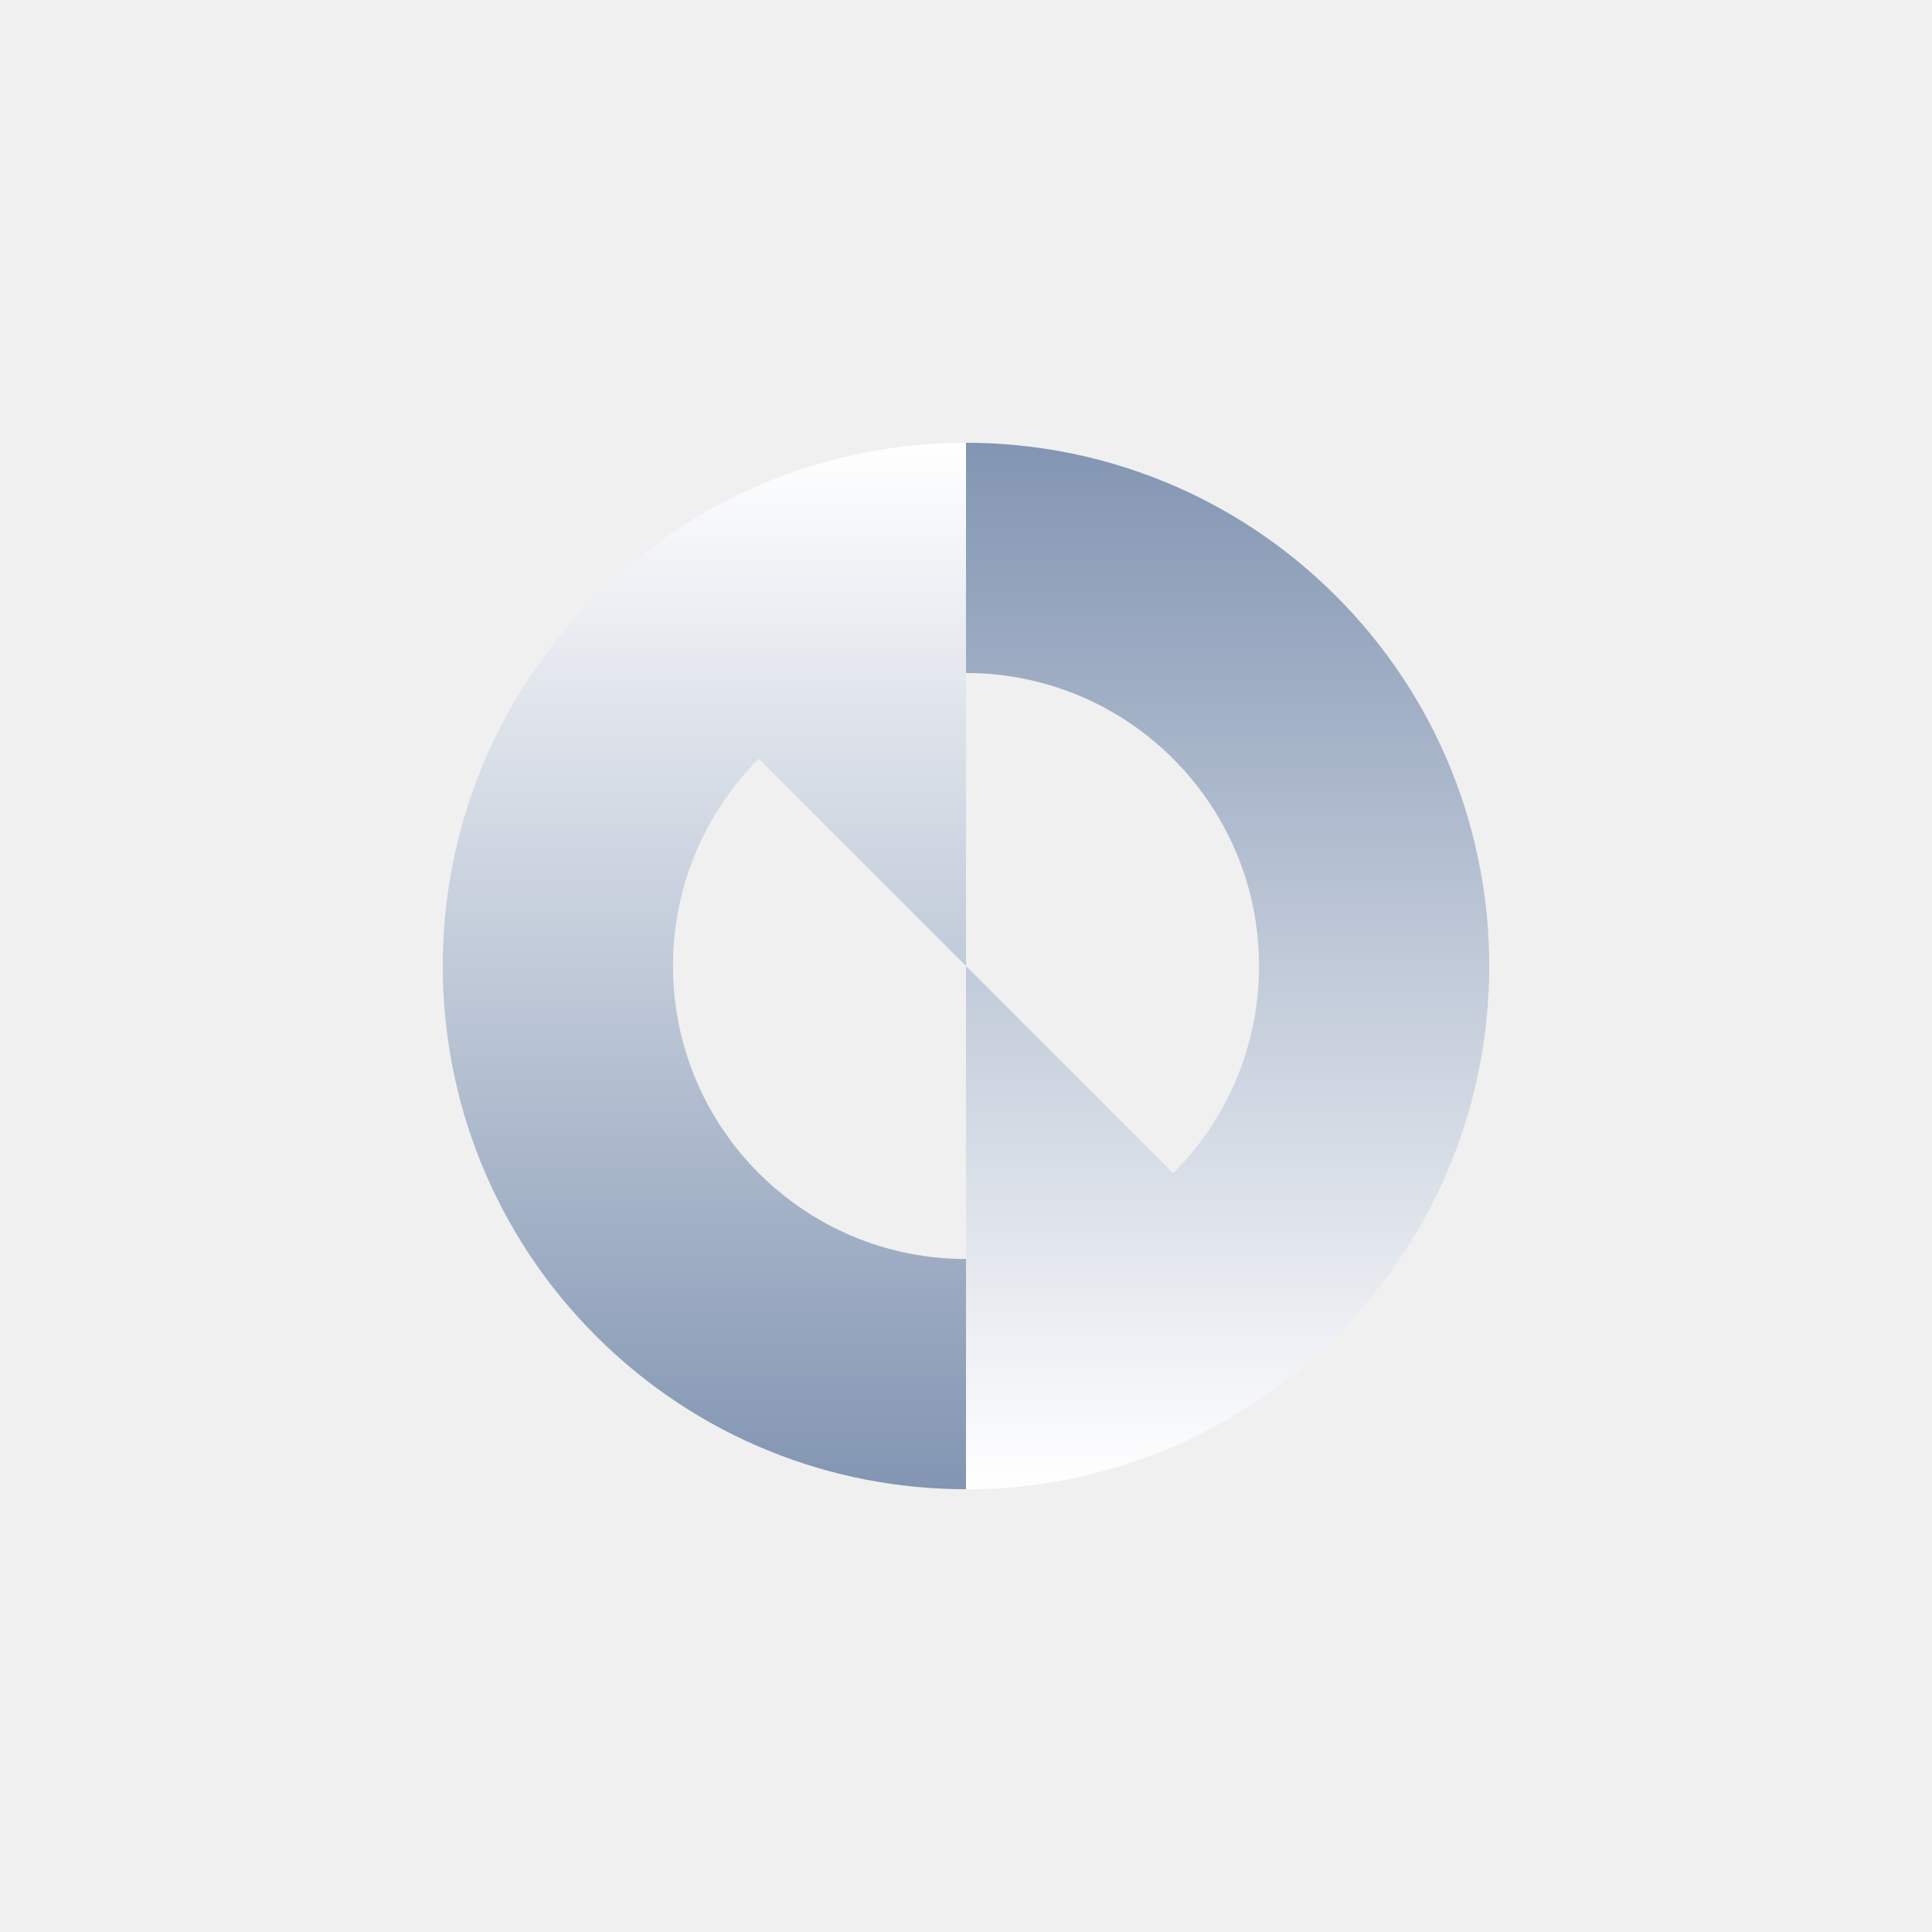
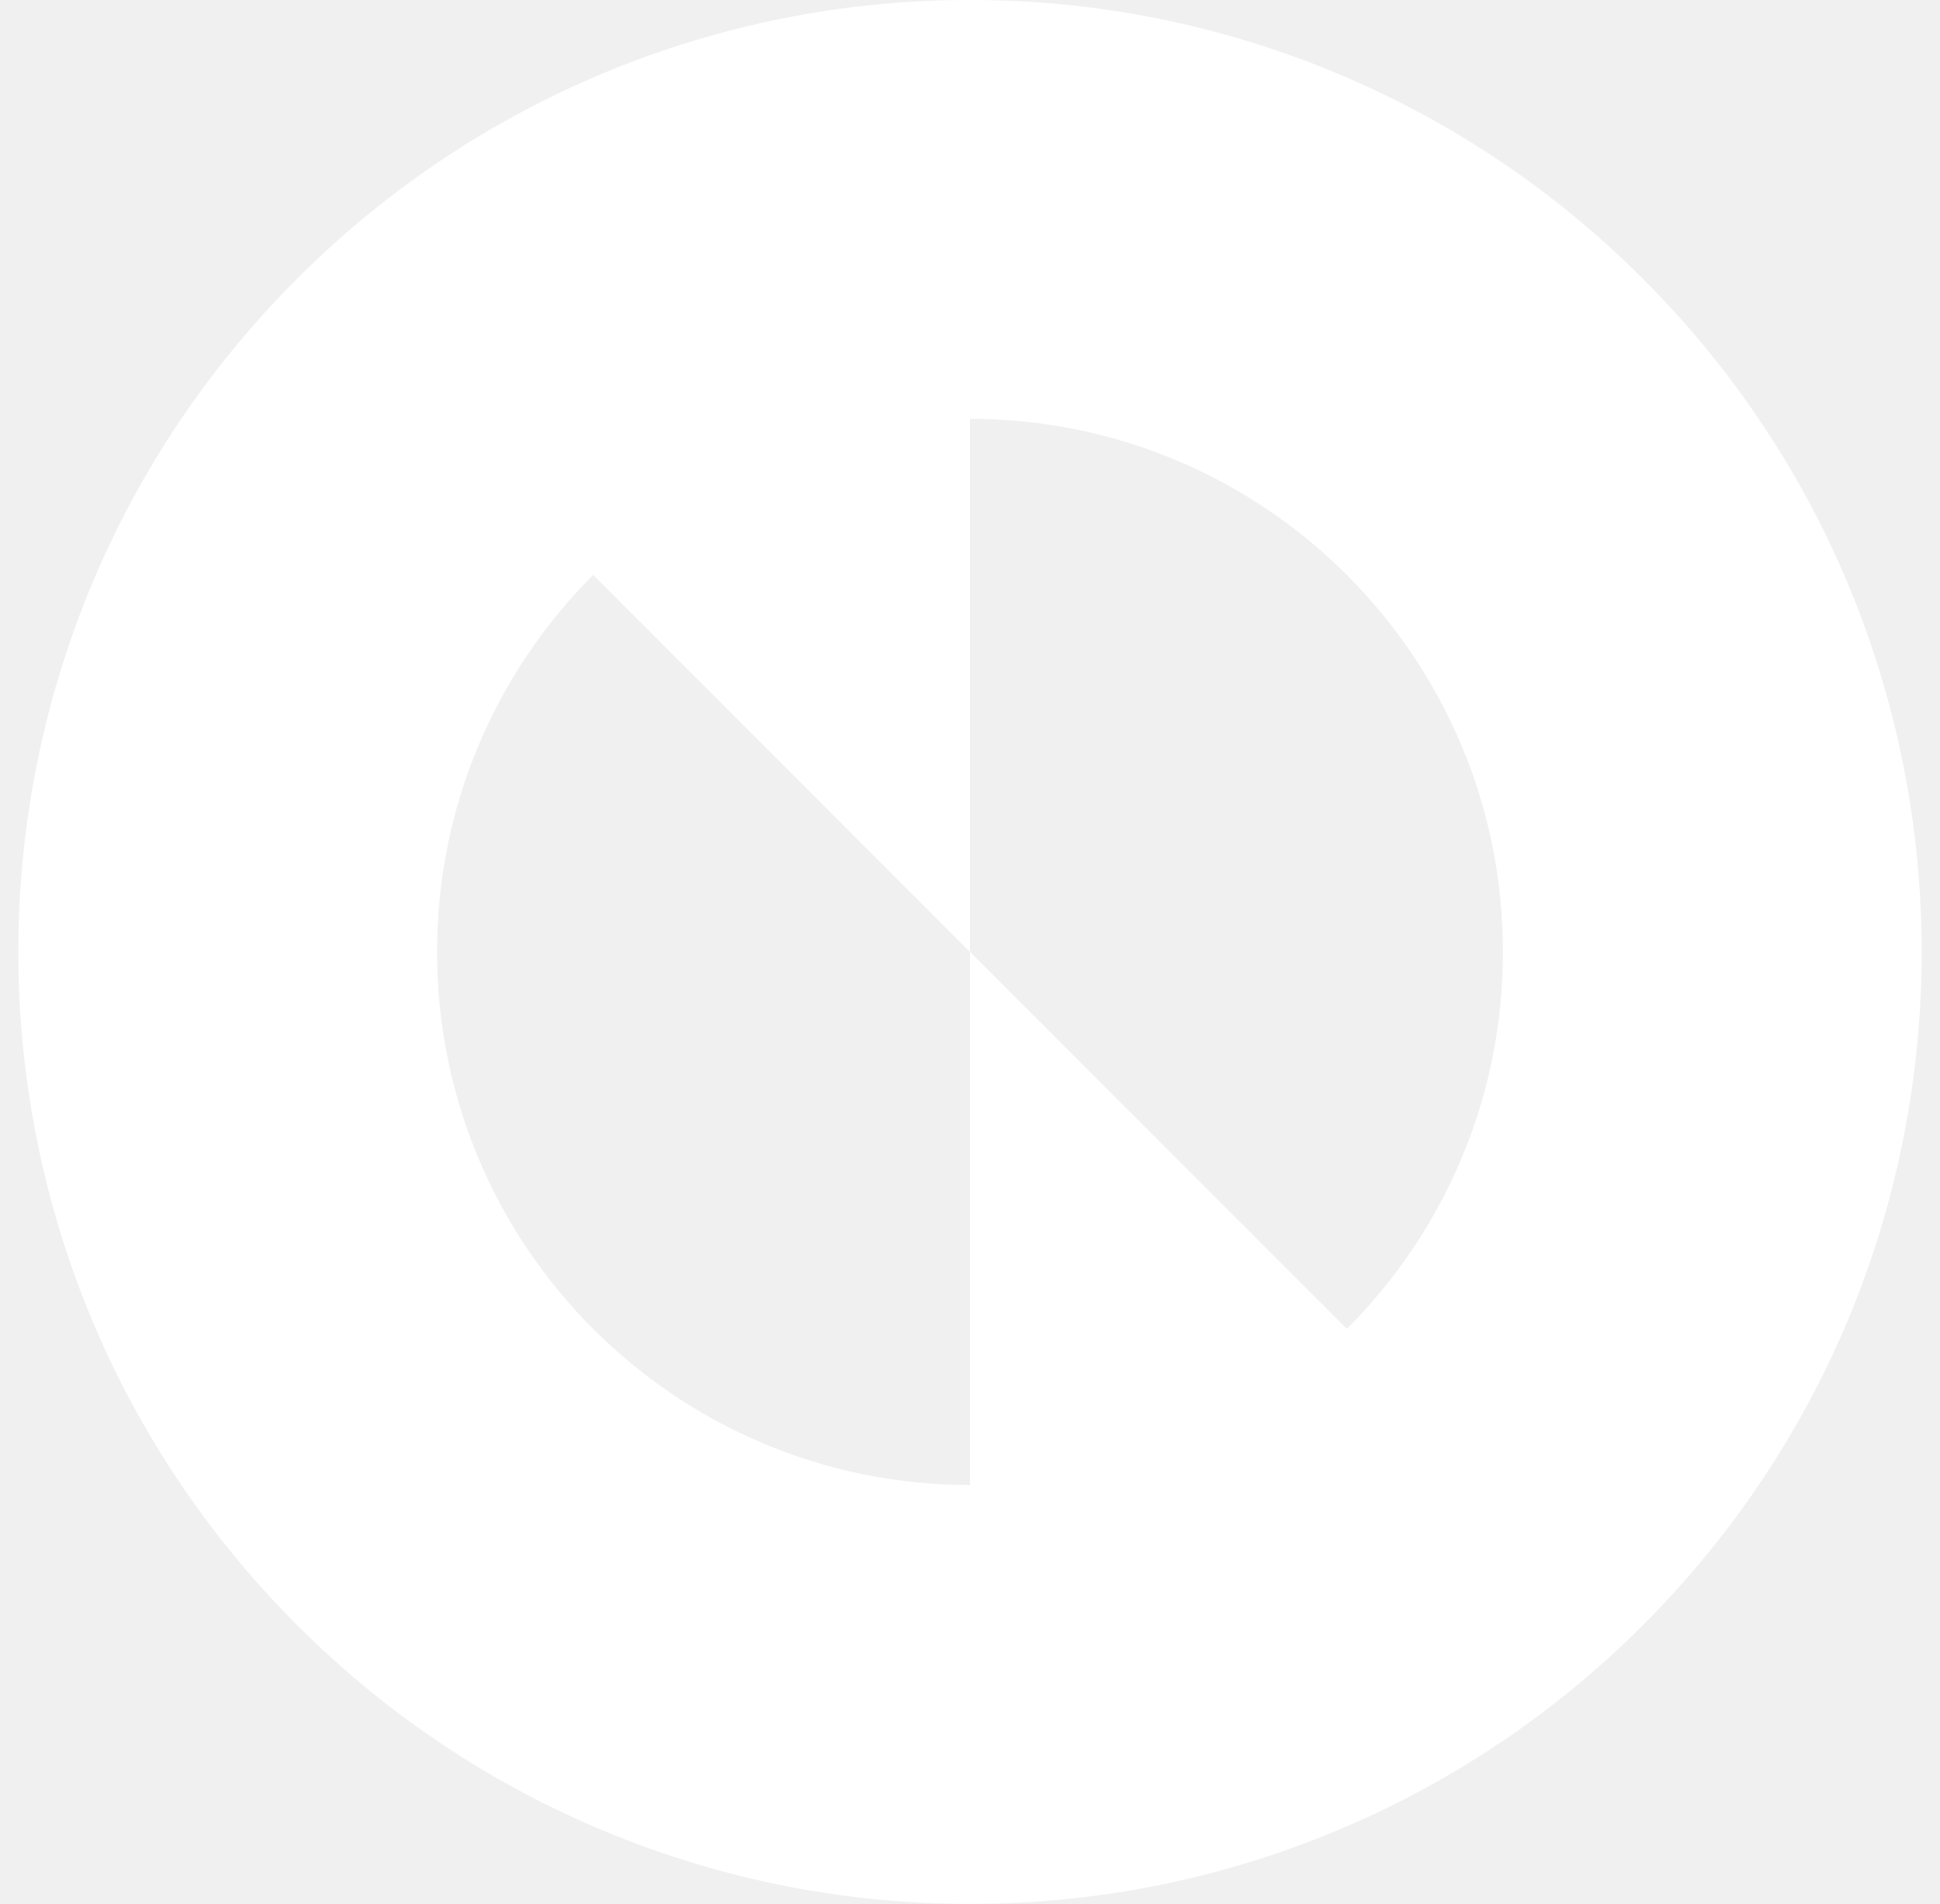
- <svg xmlns="http://www.w3.org/2000/svg" fill="none" height="96" viewBox="0 0 96 96" width="96">
-   <linearGradient id="a" gradientUnits="userSpaceOnUse" x1="48.089" x2="48.089" y1="22.001" y2="74.002">
-     <stop offset="0" stop-color="#fff" />
-     <stop offset="1" stop-color="#8295b2" />
-   </linearGradient>
-   <linearGradient id="b" gradientUnits="userSpaceOnUse" x1="74.089" x2="74.089" y1="22.001" y2="74.002">
-     <stop offset="0" stop-color="#8295b2" />
-     <stop offset="1" stop-color="#fff" />
-   </linearGradient>
-   <path d="m48 22c-6.654 0-13.308 2.538-18.385 7.614-10.154 10.154-10.154 26.617-0 36.77 5.077 5.078 11.731 7.615 18.385 7.615l0-11.44c-8.041 0-14.56-6.519-14.56-14.56 0-4.021 1.63-7.661 4.264-10.296l10.296 10.296z" fill="url(#a)" />
-   <path d="m48 74c6.654 0 13.308-2.538 18.385-7.614 10.154-10.154 10.154-26.617 0-36.77-5.077-5.077-11.731-7.615-18.385-7.615l-0 11.44c8.041 0 14.56 6.519 14.56 14.561 0 4.02-1.63 7.661-4.264 10.295l-10.296-10.295z" fill="url(#b)" />
+ <svg xmlns="http://www.w3.org/2000/svg" fill="none" viewBox="0 0 53 52">
+   <g fill="#fff" clip-path="url(#a)">
+     <path d="M26.5 0A25.919 25.919 0 0 0 8.115 7.614c-10.153 10.155-10.153 26.617 0 36.77A25.914 25.914 0 0 0 26.5 52V40.56c-8.041 0-14.56-6.518-14.56-14.56 0-4.02 1.63-7.66 4.264-10.296L26.5 26.001V0Zm0 52a25.92 25.92 0 0 0 18.385-7.614c10.153-10.155 10.154-26.617 0-36.77A25.92 25.92 0 0 0 26.5 0v11.44c8.041 0 14.56 6.518 14.56 14.56 0 4.02-1.63 7.661-4.264 10.296L26.5 26v26Z" />
+   </g>
+   <defs>
+     <clipPath id="a">
+       <path fill="#fff" d="M0 0h53v52H0z" />
+     </clipPath>
+   </defs>
</svg>
